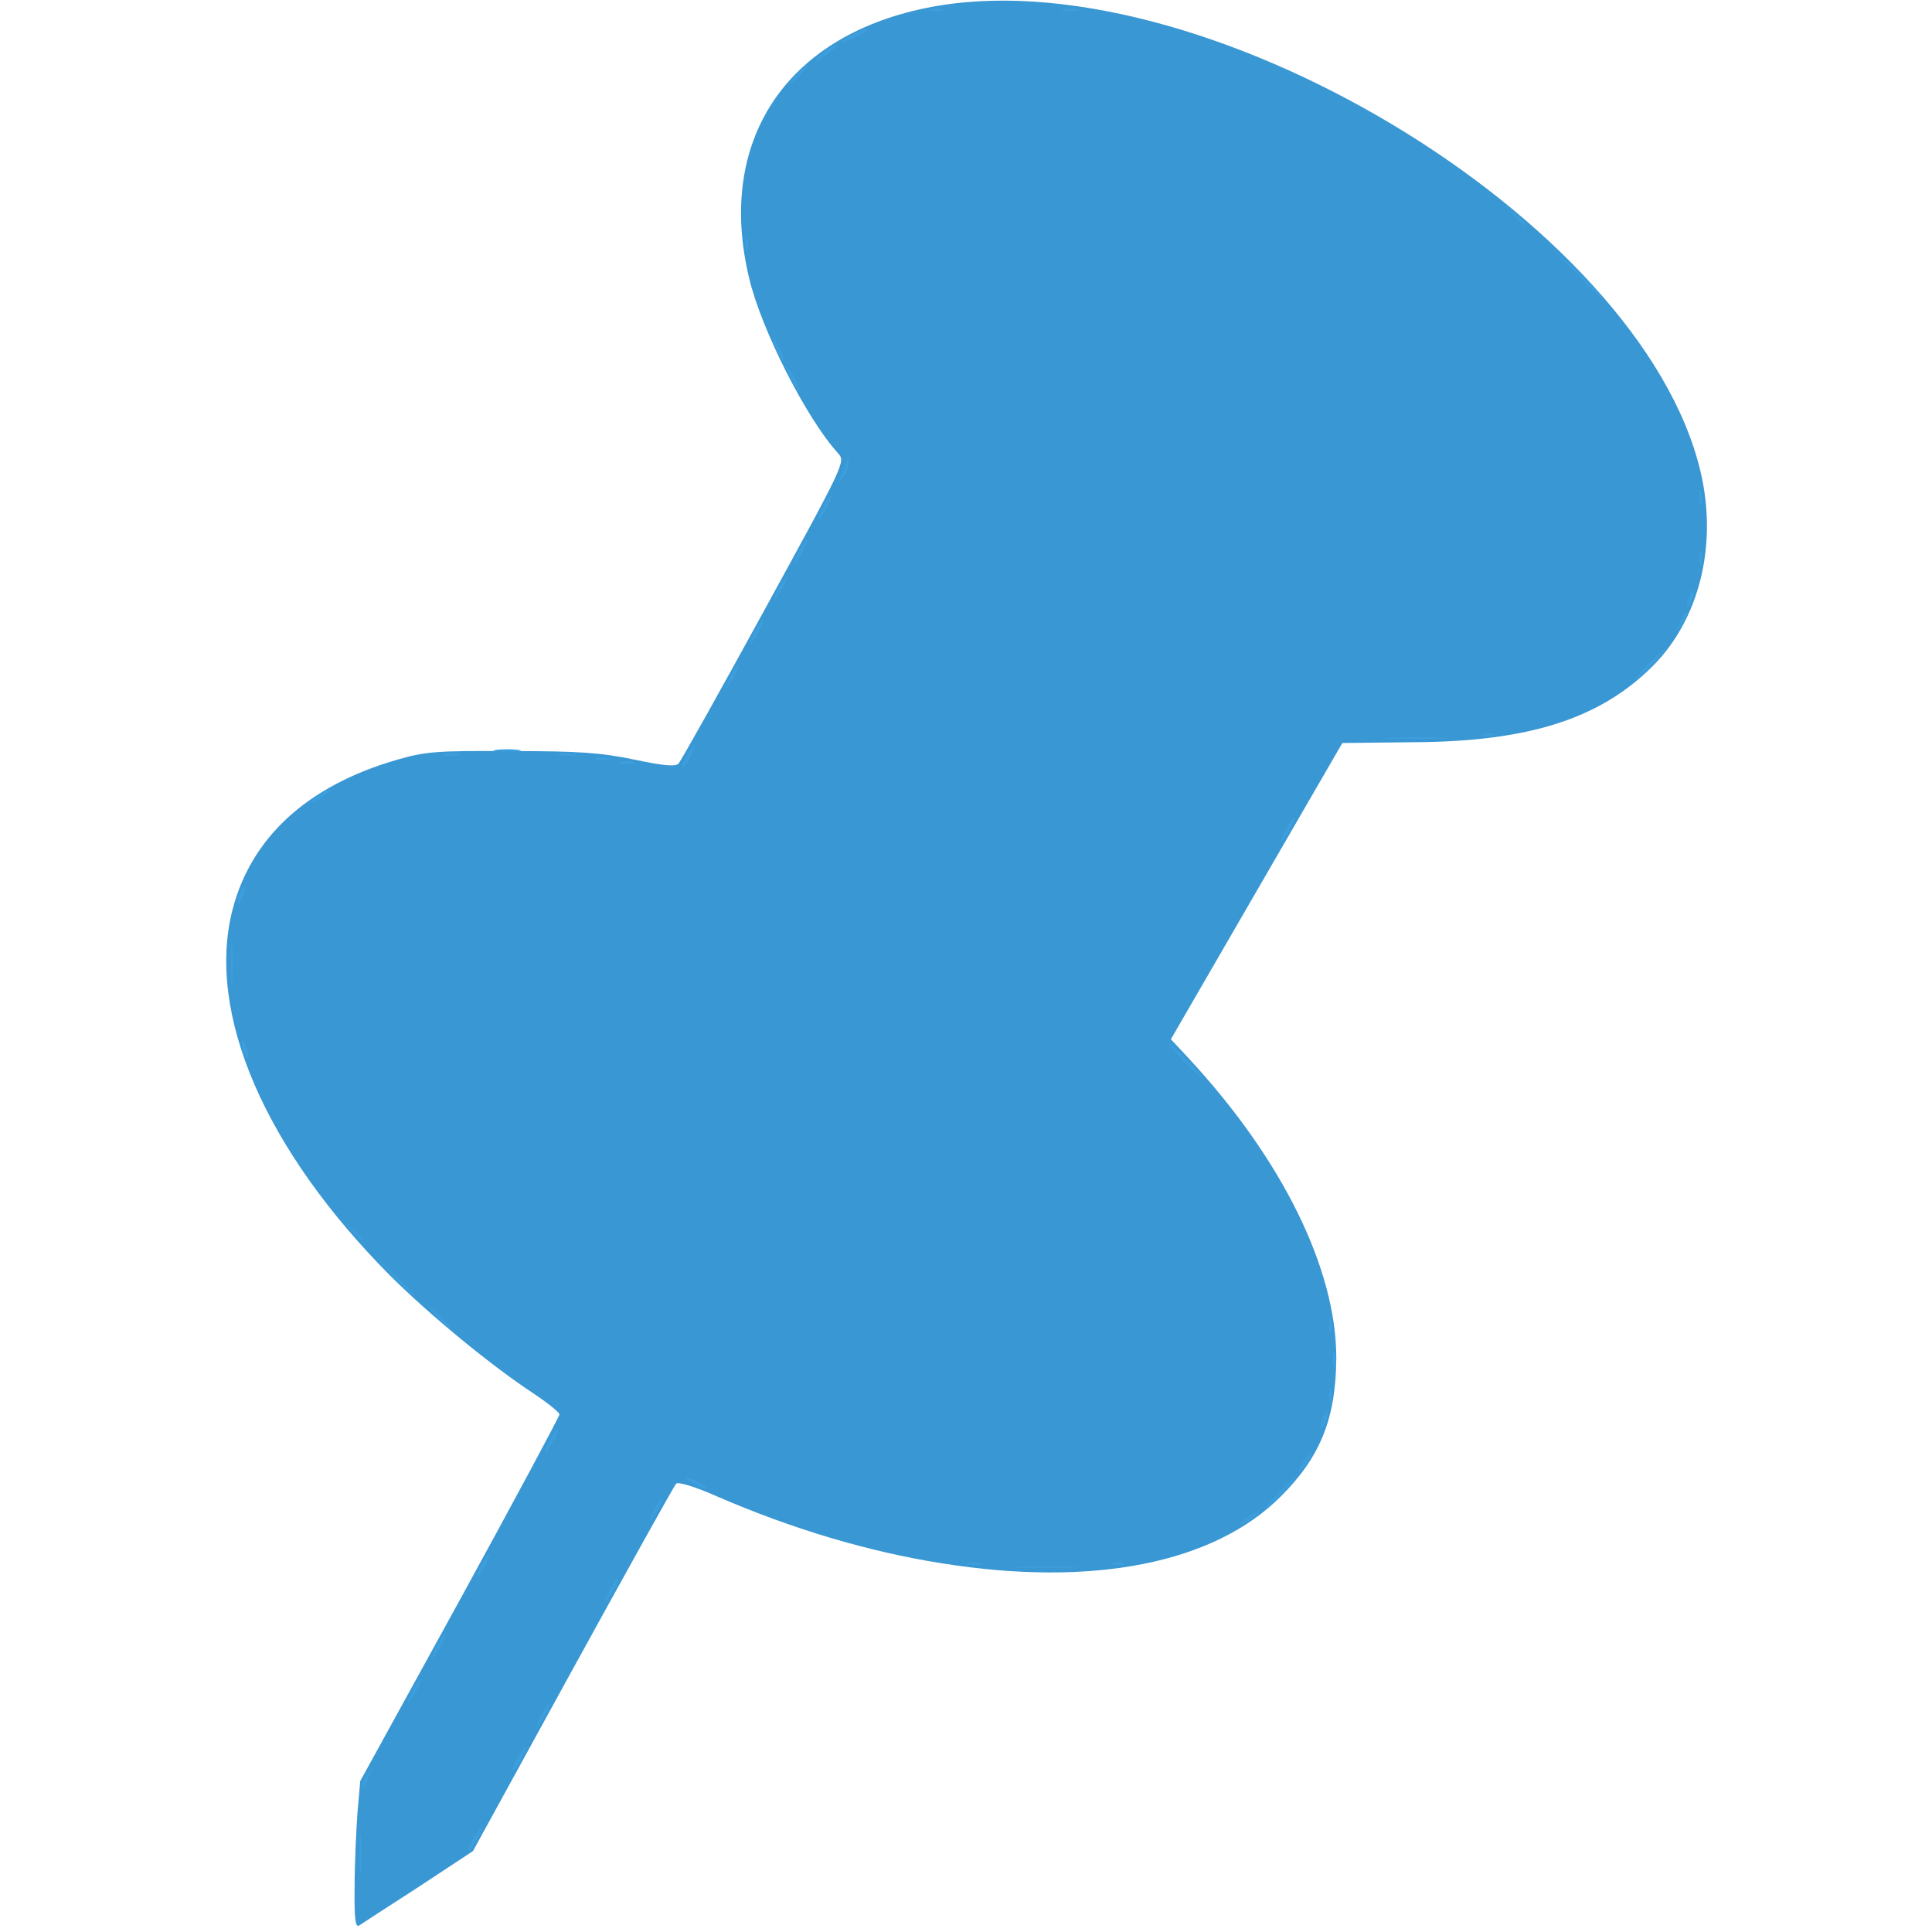
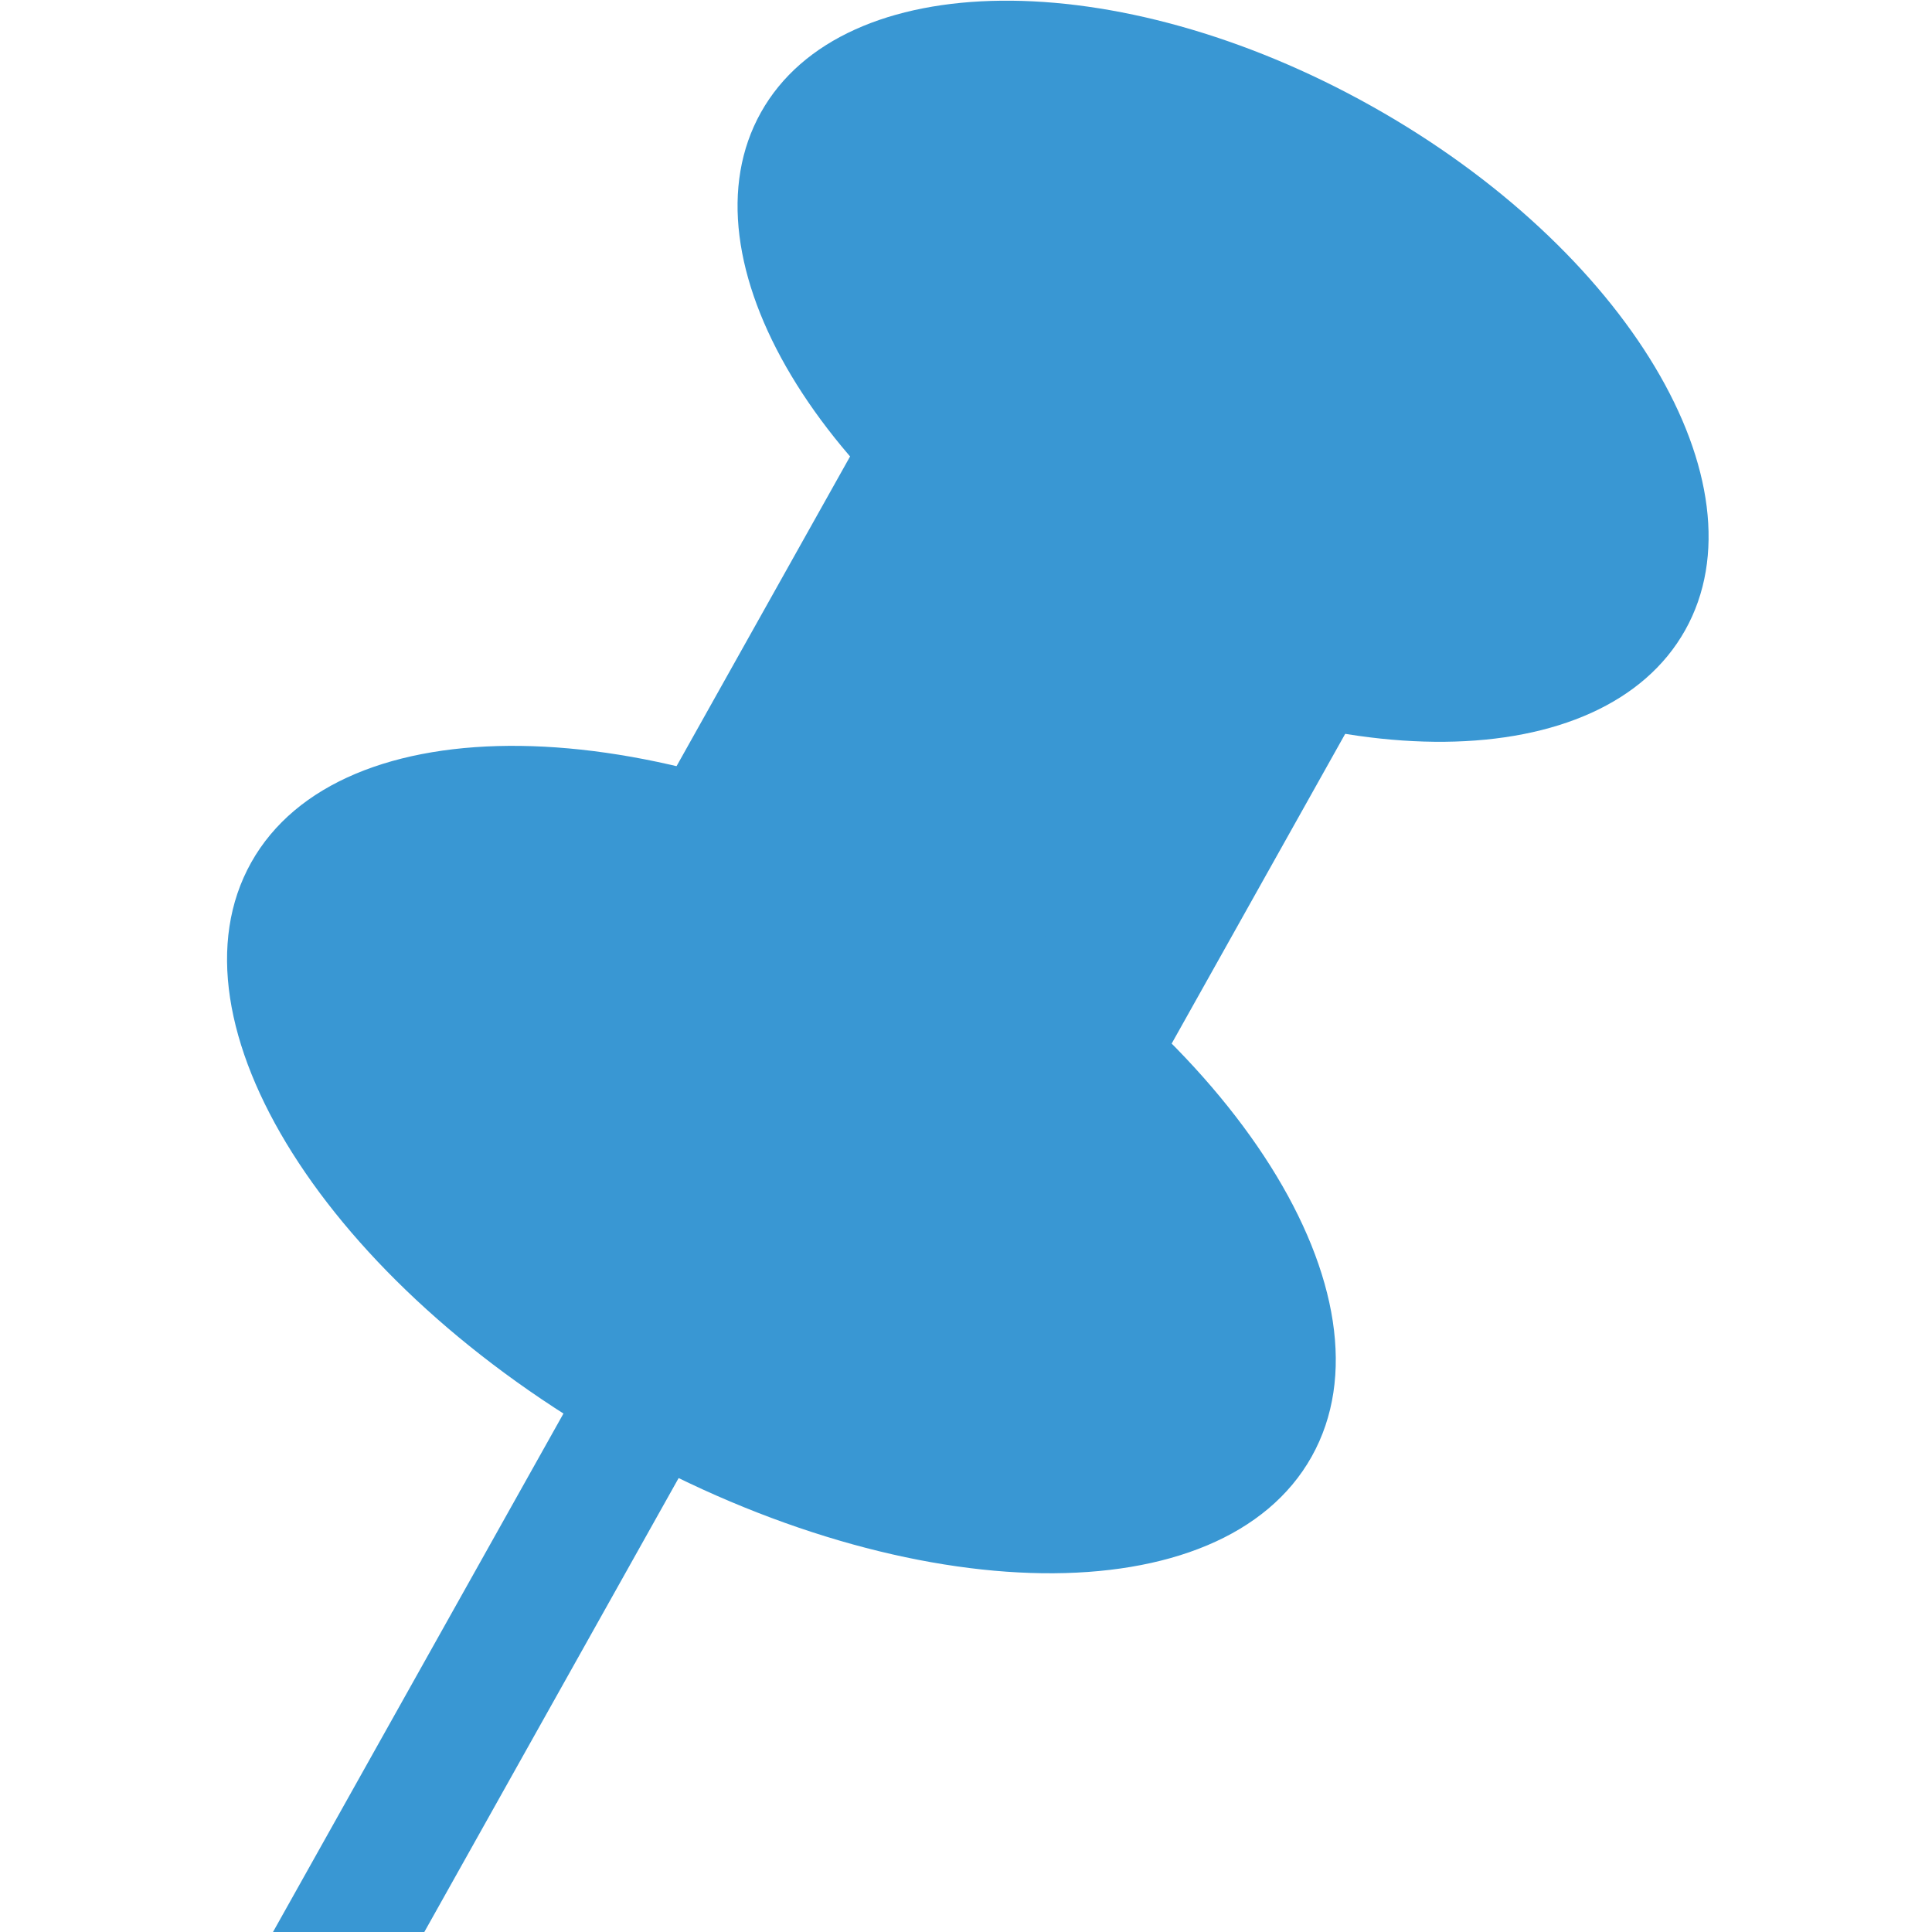
- <svg xmlns="http://www.w3.org/2000/svg" width="480" height="480" viewBox="0 0 480 480">
-   <path fill="#3997d3" d="M88.1 468.8C88.1 463.1 88.5 454.9 88.8 450.5L89.5 442.5L114.3 397.4C127.9 372.6 139.0 351.9 139.0 351.4C139.0 350.9 136.0 348.5 132.4 346.1C121.8 339.1 107.0 326.9 97.2 317.2C65.8 285.7 51.1 251.7 57.8 225.9C62.5 207.9 76.5 195.2 98.5 188.8C105.7 186.7 108.4 186.5 127.0 186.6C143.8 186.6 149.3 187.0 157.5 188.7C165.1 190.3 167.8 190.5 168.6 189.7C169.2 189.0 178.8 171.9 189.9 151.6C210.0 114.9 210.1 114.7 208.2 112.6C200.3 103.9 189.1 81.8 186.1 69.0C178.0 35.2 195.0 9.2 230.0 2.0C297.0 -11.8 407.7 54.4 422.5 117.2C426.8 135.4 422.2 153.9 410.6 165.5C397.5 178.6 379.7 184.3 351.0 184.4L333.5 184.6L312.2 221.4L290.9 258.2L295.2 262.8C318.6 288.0 332.0 315.3 332.0 337.4C331.9 352.3 328.1 361.9 318.3 371.7C301.7 388.4 271.6 394.4 234.0 388.4C215.7 385.5 196.9 379.9 178.2 371.8C172.8 369.4 168.5 368.1 168.0 368.6C167.5 369.1 156.0 389.8 142.3 414.7L117.5 459.9L104.0 468.8C96.6 473.6 89.9 477.9 89.2 478.4C88.3 478.9 88.0 476.8 88.1 468.8Z" />
-   <path fill="#3c9edd" d="M89.3 460.5C89.3 456.1 89.5 454.4 89.7 456.8C89.9 459.1 89.9 462.7 89.7 464.8C89.5 466.8 89.3 464.9 89.3 460.5ZM117.5 457.0C118.4 455.4 119.3 454.0 119.6 454.0C119.8 454.0 119.4 455.4 118.5 457.0C117.6 458.6 116.7 460.0 116.4 460.0C116.2 460.0 116.6 458.6 117.5 457.0ZM90.0 443.4C90.0 442.8 90.7 441.5 91.6 440.4C93.0 438.6 93.0 438.6 91.9 441.0C90.5 444.1 90.0 444.6 90.0 443.4ZM128.5 437.0C129.4 435.4 130.3 434.0 130.6 434.0C130.8 434.0 130.4 435.4 129.5 437.0C128.6 438.6 127.7 440.0 127.4 440.0C127.2 440.0 127.6 438.6 128.5 437.0ZM134.5 426.0C135.4 424.4 136.3 423.0 136.6 423.0C136.8 423.0 136.4 424.4 135.5 426.0C134.6 427.6 133.7 429.0 133.4 429.0C133.2 429.0 133.6 427.6 134.5 426.0ZM102.5 420.0C103.4 418.4 104.3 417.0 104.6 417.0C104.8 417.0 104.4 418.4 103.5 420.0C102.6 421.6 101.7 423.0 101.4 423.0C101.2 423.0 101.6 421.6 102.5 420.0ZM108.5 409.0C109.4 407.4 110.3 406.0 110.6 406.0C110.8 406.0 110.4 407.4 109.5 409.0C108.6 410.6 107.7 412.0 107.4 412.0C107.2 412.0 107.6 410.6 108.5 409.0ZM151.5 395.0C152.4 393.4 153.3 392.0 153.6 392.0C153.8 392.0 153.4 393.4 152.5 395.0C151.6 396.6 150.7 398.0 150.4 398.0C150.2 398.0 150.6 396.6 151.5 395.0ZM119.5 389.0C120.4 387.4 121.3 386.0 121.6 386.0C121.8 386.0 121.4 387.4 120.5 389.0C119.6 390.6 118.7 392.0 118.4 392.0C118.2 392.0 118.6 390.6 119.5 389.0ZM253.8 389.3C257.2 389.1 262.8 389.1 266.2 389.3C269.7 389.5 266.9 389.6 260.0 389.6C253.1 389.6 250.3 389.5 253.8 389.3ZM240.2 388.3C241.2 388.1 242.8 388.1 243.8 388.3C244.7 388.6 243.9 388.8 242.0 388.8C240.1 388.8 239.3 388.6 240.2 388.3ZM276.3 388.3C277.2 388.1 278.6 388.1 279.3 388.3C279.9 388.6 279.1 388.8 277.5 388.8C275.9 388.8 275.3 388.6 276.3 388.3ZM308.0 378.7C308.0 378.4 309.2 377.5 310.6 376.5C312.1 375.6 312.9 375.3 312.6 375.9C311.9 377.0 308.0 379.4 308.0 378.7ZM162.5 375.0C163.4 373.4 164.3 372.0 164.6 372.0C164.8 372.0 164.4 373.4 163.5 375.0C162.6 376.6 161.7 378.0 161.4 378.0C161.2 378.0 161.6 376.6 162.5 375.0ZM317.5 371.0C319.6 368.8 321.6 367.0 321.9 367.0C322.2 367.0 320.6 368.8 318.5 371.0C316.4 373.2 314.4 375.0 314.1 375.0C313.8 375.0 315.4 373.2 317.5 371.0ZM172.0 368.5C170.6 367.7 169.9 367.1 170.5 367.1C171.1 367.1 172.6 367.7 174.0 368.5C175.4 369.3 176.1 369.9 175.5 369.9C174.9 369.9 173.4 369.3 172.0 368.5ZM323.5 363.6C324.5 362.2 325.4 361.0 325.7 361.0C326.4 361.0 324.0 364.9 322.9 365.6C322.3 365.9 322.6 365.1 323.5 363.6ZM136.5 358.0C137.4 356.4 138.3 355.0 138.6 355.0C138.8 355.0 138.4 356.4 137.5 358.0C136.6 359.6 135.7 361.0 135.4 361.0C135.2 361.0 135.6 359.6 136.5 358.0ZM328.1 354.5C328.2 352.6 329.9 349.4 329.9 351.0C329.9 351.8 329.5 353.2 329.0 354.0C328.5 354.8 328.1 355.1 328.1 354.5ZM330.2 346.5C330.2 344.9 330.4 344.3 330.7 345.3C330.9 346.2 330.9 347.6 330.7 348.3C330.4 348.9 330.2 348.1 330.2 346.5ZM331.2 338.0C331.2 336.1 331.4 335.3 331.7 336.2C331.9 337.2 331.9 338.8 331.7 339.8C331.4 340.7 331.2 339.9 331.2 338.0ZM330.2 329.0C330.2 327.1 330.4 326.3 330.7 327.2C330.9 328.2 330.9 329.8 330.7 330.8C330.4 331.7 330.2 330.9 330.2 329.0ZM108.4 326.8L105.5 323.5L108.8 326.4C110.5 328.1 112.0 329.5 112.0 329.7C112.0 330.5 111.2 329.8 108.4 326.8ZM97.5 316.8L92.5 311.5L97.8 316.5C102.6 321.1 103.5 322.0 102.7 322.0C102.6 322.0 100.2 319.6 97.5 316.8ZM86.9 305.2L84.5 302.5L87.2 304.9C89.8 307.2 90.5 308.0 89.7 308.0C89.5 308.0 88.3 306.8 86.9 305.2ZM294.0 263.5C291.6 261.0 289.8 259.0 290.1 259.0C290.4 259.0 292.6 261.0 295.0 263.5C297.4 266.0 299.2 268.0 298.9 268.0C298.6 268.0 296.4 266.0 294.0 263.5ZM60.6 261.5C60.3 260.6 60.0 259.3 60.1 258.7C60.1 258.0 60.6 258.6 61.1 259.9C61.6 261.2 61.9 262.5 61.6 262.7C61.4 262.9 61.0 262.4 60.6 261.5ZM57.4 239.0C57.4 233.8 57.5 231.6 57.7 234.2C57.9 236.9 57.9 241.1 57.7 243.8C57.5 246.4 57.4 244.2 57.4 239.0ZM59.1 224.0C59.1 223.2 59.5 221.8 60.0 221.0C61.2 219.2 61.2 220.8 60.0 223.5C59.4 224.8 59.1 225.0 59.1 224.0ZM319.5 206.0C320.4 204.3 321.3 203.0 321.6 203.0C321.8 203.0 321.4 204.3 320.5 206.0C319.6 207.7 318.7 209.0 318.4 209.0C318.2 209.0 318.6 207.7 319.5 206.0ZM77.4 199.1C78.1 198.0 82.0 195.6 82.0 196.3C82.0 196.6 80.8 197.5 79.4 198.5C77.9 199.4 77.1 199.7 77.4 199.1ZM170.5 188.0C171.4 186.3 172.3 185.0 172.6 185.0C172.8 185.0 172.4 186.3 171.5 188.0C170.6 189.7 169.7 191.0 169.4 191.0C169.2 191.0 169.6 189.7 170.5 188.0ZM154.3 189.3C155.2 189.1 156.6 189.1 157.3 189.3C157.9 189.6 157.2 189.8 155.5 189.8C153.8 189.8 153.3 189.6 154.3 189.3ZM148.3 188.3C149.2 188.1 150.6 188.1 151.3 188.3C151.9 188.6 151.2 188.8 149.5 188.8C147.8 188.8 147.3 188.6 148.3 188.3ZM110.2 187.3C111.2 187.1 112.8 187.1 113.8 187.3C114.7 187.6 113.9 187.8 112.0 187.8C110.1 187.8 109.3 187.6 110.2 187.3ZM138.8 187.3C140.0 187.1 141.8 187.1 142.8 187.3C143.7 187.6 142.7 187.8 140.5 187.7C138.3 187.7 137.5 187.5 138.8 187.3ZM123.2 186.3C124.8 186.1 127.2 186.1 128.8 186.3C130.3 186.5 129.0 186.7 126.0 186.7C123.0 186.7 121.7 186.5 123.2 186.3ZM345.3 183.3C349.0 183.1 354.9 183.1 358.3 183.3C361.7 183.5 358.6 183.6 351.5 183.6C344.4 183.6 341.6 183.5 345.3 183.3ZM368.3 182.3C369.2 182.1 370.6 182.1 371.3 182.3C371.9 182.6 371.1 182.8 369.5 182.8C367.9 182.8 367.3 182.6 368.3 182.3ZM181.5 168.0C182.4 166.3 183.3 165.0 183.6 165.0C183.8 165.0 183.4 166.3 182.5 168.0C181.6 169.7 180.7 171.0 180.4 171.0C180.2 171.0 180.6 169.7 181.5 168.0ZM409.5 165.0C411.6 162.8 413.6 161.0 413.9 161.0C414.2 161.0 412.6 162.8 410.5 165.0C408.4 167.2 406.4 169.0 406.1 169.0C405.8 169.0 407.4 167.2 409.5 165.0ZM187.5 157.0C188.4 155.3 189.3 154.0 189.6 154.0C189.8 154.0 189.4 155.3 188.5 157.0C187.6 158.7 186.7 160.0 186.4 160.0C186.2 160.0 186.6 158.7 187.5 157.0ZM417.1 155.0C418.5 151.9 419.0 151.4 419.0 152.6C419.0 153.2 418.3 154.5 417.4 155.6C416.0 157.4 416.0 157.4 417.1 155.0ZM419.1 150.5C419.2 148.6 420.9 145.4 420.9 147.0C420.9 147.8 420.5 149.2 420.0 150.0C419.5 150.8 419.1 151.1 419.1 150.5ZM193.5 146.0C194.4 144.3 195.3 143.0 195.6 143.0C195.8 143.0 195.4 144.3 194.5 146.0C193.6 147.7 192.7 149.0 192.4 149.0C192.2 149.0 192.6 147.7 193.5 146.0ZM422.2 138.5C422.2 136.8 422.4 136.3 422.7 137.3C422.9 138.2 422.9 139.6 422.7 140.3C422.4 140.9 422.2 140.2 422.2 138.5ZM198.5 137.0C199.4 135.3 200.3 134.0 200.6 134.0C200.8 134.0 200.4 135.3 199.5 137.0C198.6 138.7 197.7 140.0 197.4 140.0C197.2 140.0 197.6 138.7 198.5 137.0ZM204.5 126.0C205.4 124.3 206.3 123.0 206.6 123.0C206.8 123.0 206.4 124.3 205.5 126.0C204.6 127.7 203.7 129.0 203.4 129.0C203.2 129.0 203.6 127.7 204.5 126.0ZM422.2 123.5C422.2 121.8 422.4 121.3 422.7 122.3C422.9 123.2 422.9 124.6 422.7 125.3C422.4 125.9 422.2 125.2 422.2 123.5ZM208.8 118.5C209.3 117.4 210.0 115.8 210.3 115.0C210.8 113.7 210.9 113.7 210.9 115.1C211.0 115.9 210.3 117.5 209.4 118.6C207.9 120.5 207.9 120.5 208.8 118.5ZM196.5 94.0C195.6 92.3 195.2 91.0 195.4 91.0C195.7 91.0 196.6 92.3 197.5 94.0C198.4 95.7 198.8 97.0 198.6 97.0C198.3 97.0 197.4 95.7 196.5 94.0ZM193.2 87.5C191.5 83.8 191.8 83.0 193.6 86.3C194.5 87.9 195.0 89.4 194.7 89.6C194.5 89.8 193.8 88.9 193.2 87.5ZM389.0 65.2L380.5 56.5L389.2 65.0C394.1 69.6 398.0 73.6 398.0 73.7C398.0 74.5 396.9 73.4 389.0 65.2ZM185.2 60.5C185.2 58.9 185.4 58.3 185.7 59.3C185.9 60.2 185.9 61.6 185.7 62.3C185.4 62.9 185.2 62.1 185.2 60.5ZM375.9 53.2L373.5 50.5L376.2 52.9C377.8 54.3 379.0 55.5 379.0 55.7C379.0 56.5 378.2 55.8 375.9 53.2ZM198.0 18.5C199.3 17.1 200.6 16.0 200.8 16.0C201.1 16.0 200.3 17.1 199.0 18.5C197.7 19.9 196.4 21.0 196.2 21.0C195.9 21.0 196.7 19.9 198.0 18.5ZM202.9 14.6C204.2 13.0 208.0 10.5 208.0 11.3C208.0 11.5 206.5 12.7 204.8 14.0C202.7 15.5 202.0 15.7 202.9 14.6ZM209.0 10.5C209.0 9.8 215.1 6.8 215.6 7.2C215.8 7.5 214.4 8.4 212.5 9.3C210.6 10.2 209.0 10.8 209.0 10.5ZM231.3 2.3C232.2 2.1 233.6 2.1 234.3 2.3C234.9 2.6 234.2 2.8 232.5 2.8C230.8 2.8 230.3 2.6 231.3 2.3ZM264.2 2.3C265.2 2.1 266.8 2.1 267.8 2.3C268.7 2.6 267.9 2.8 266.0 2.8C264.1 2.8 263.3 2.6 264.2 2.3Z" />
+ <svg xmlns="http://www.w3.org/2000/svg" width="480" height="480" viewBox="0 0 480 480" fill="#3997d3">
+   <g transform="rotate(29.26 238 209.5)">
+     <ellipse cx="238.15" cy="75" rx="131.6" ry="75.5" />
+     <rect x="167.65" y="110" width="141" height="140" />
+     <ellipse cx="238.15" cy="299.5" rx="151" ry="82" />
+     <rect x="221.75" y="299.5" width="32.8" height="300" />
+   </g>
</svg>
